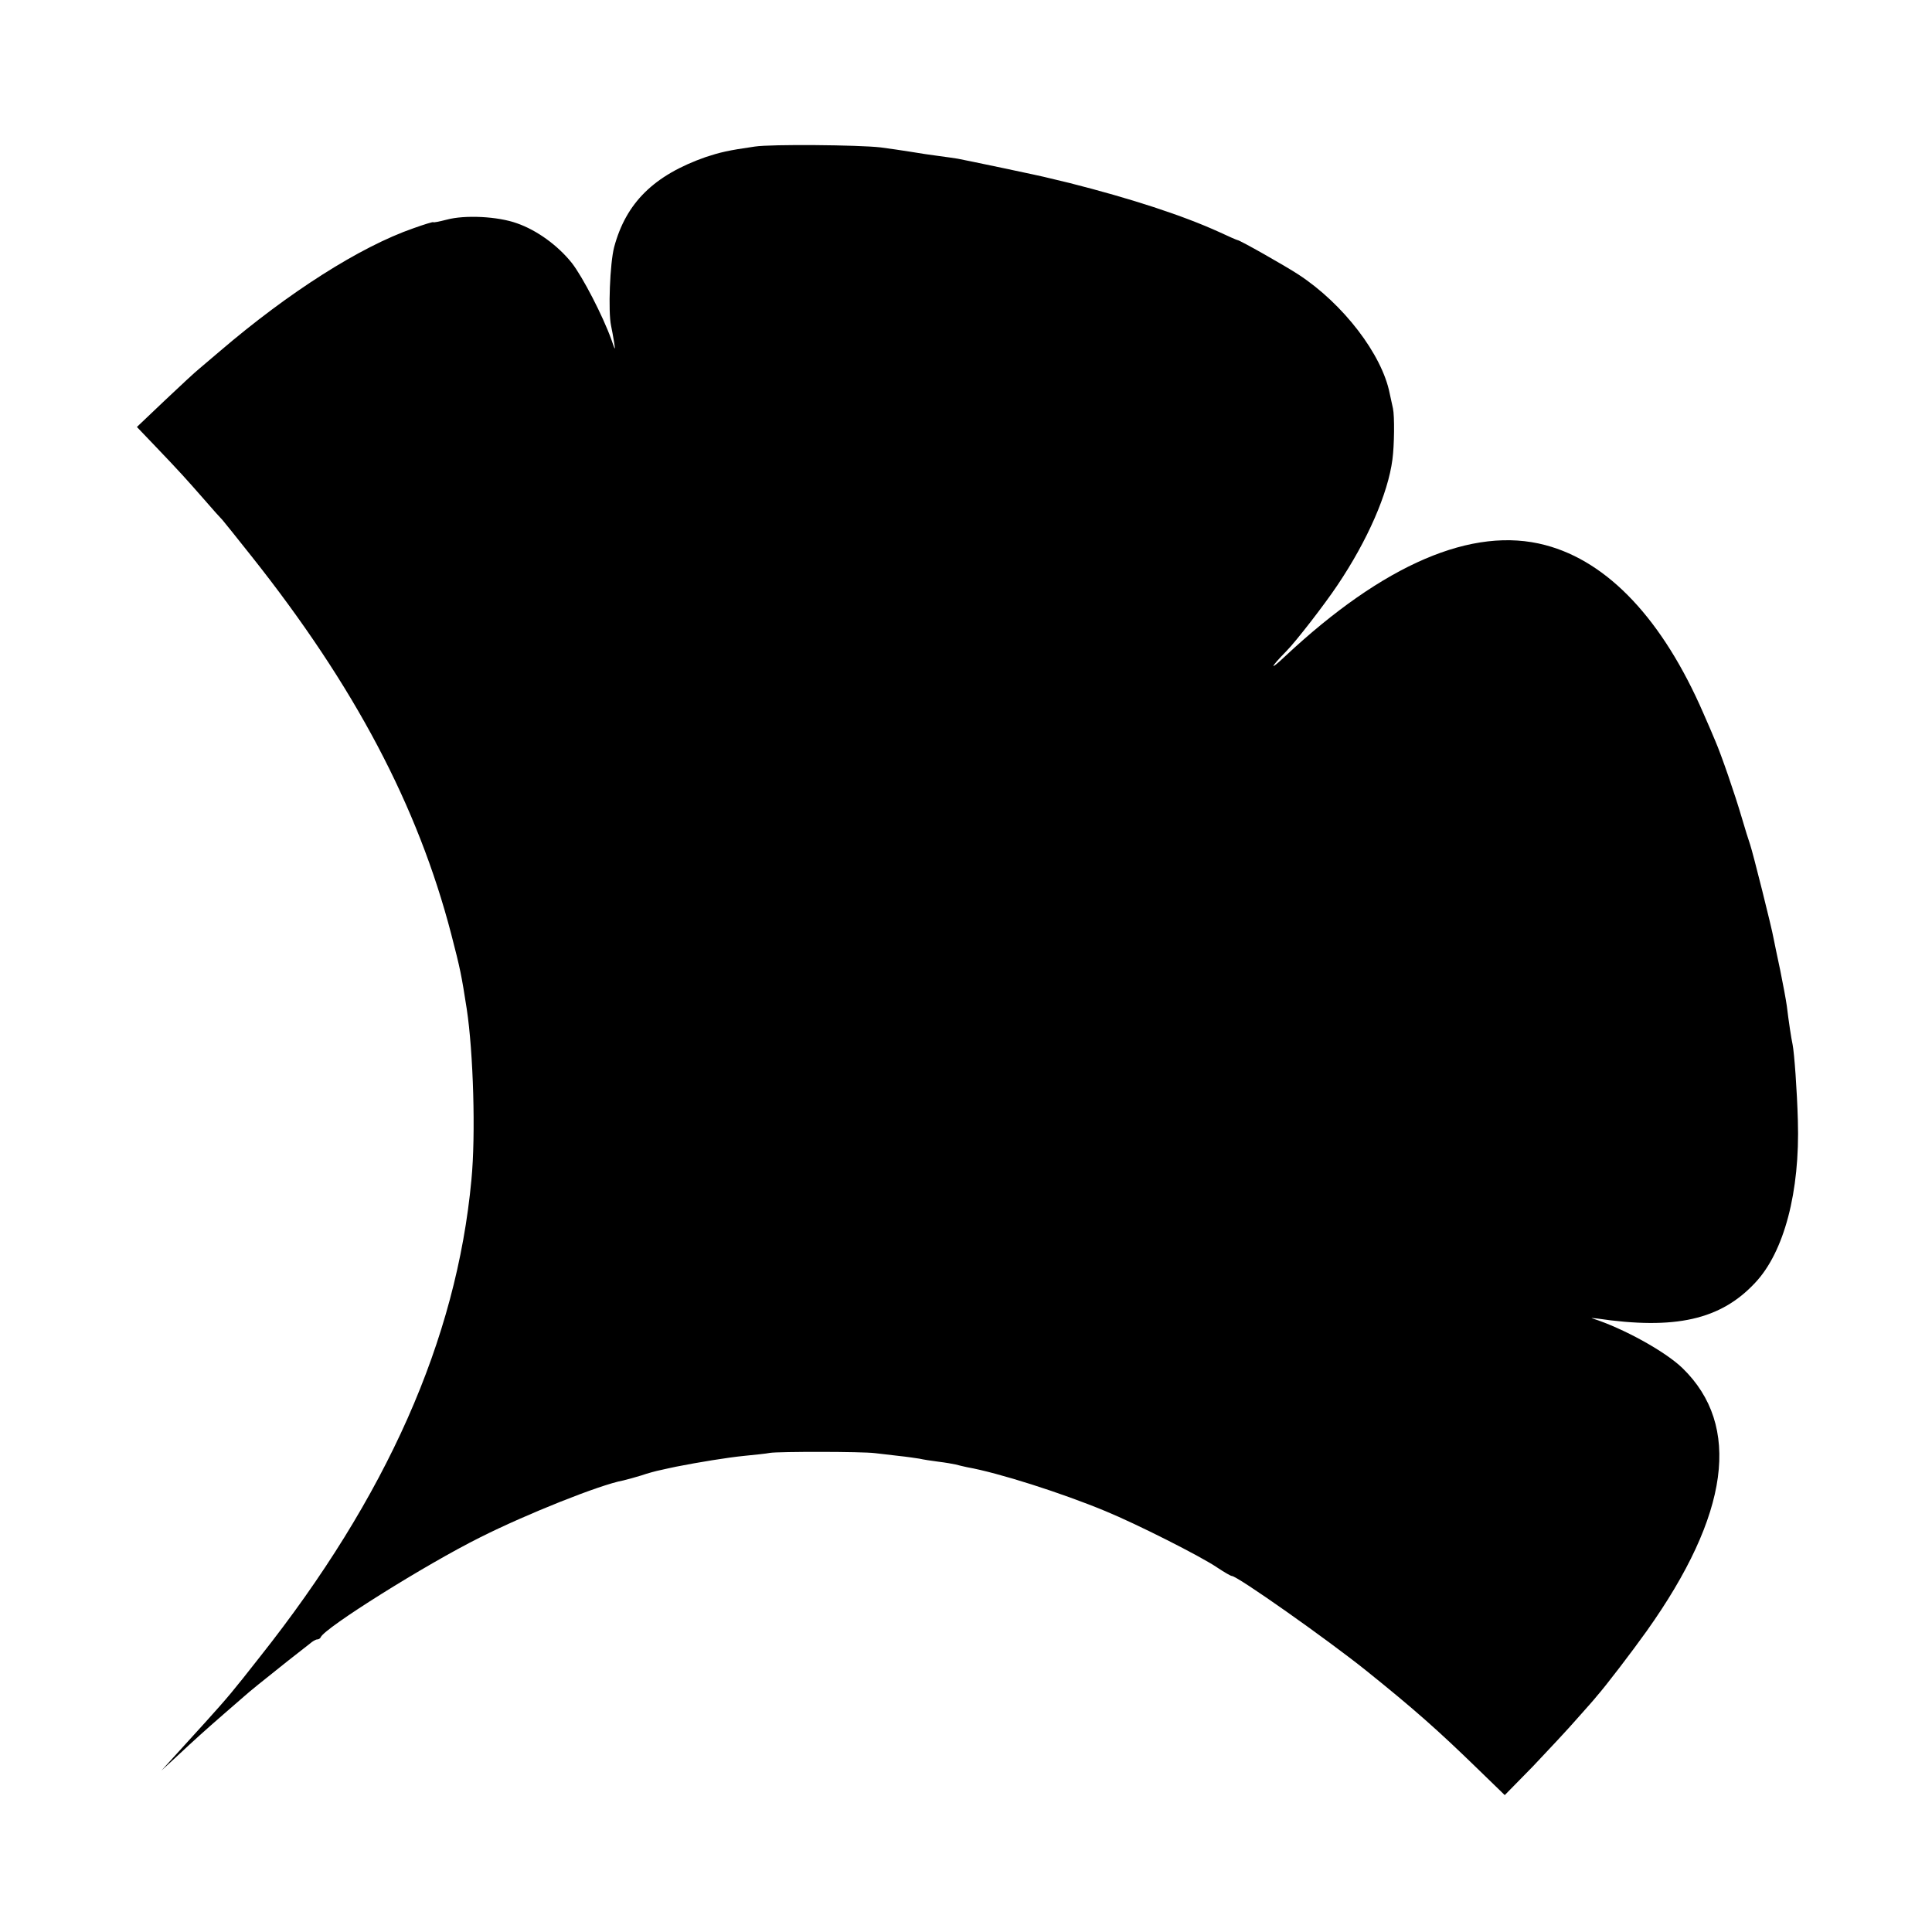
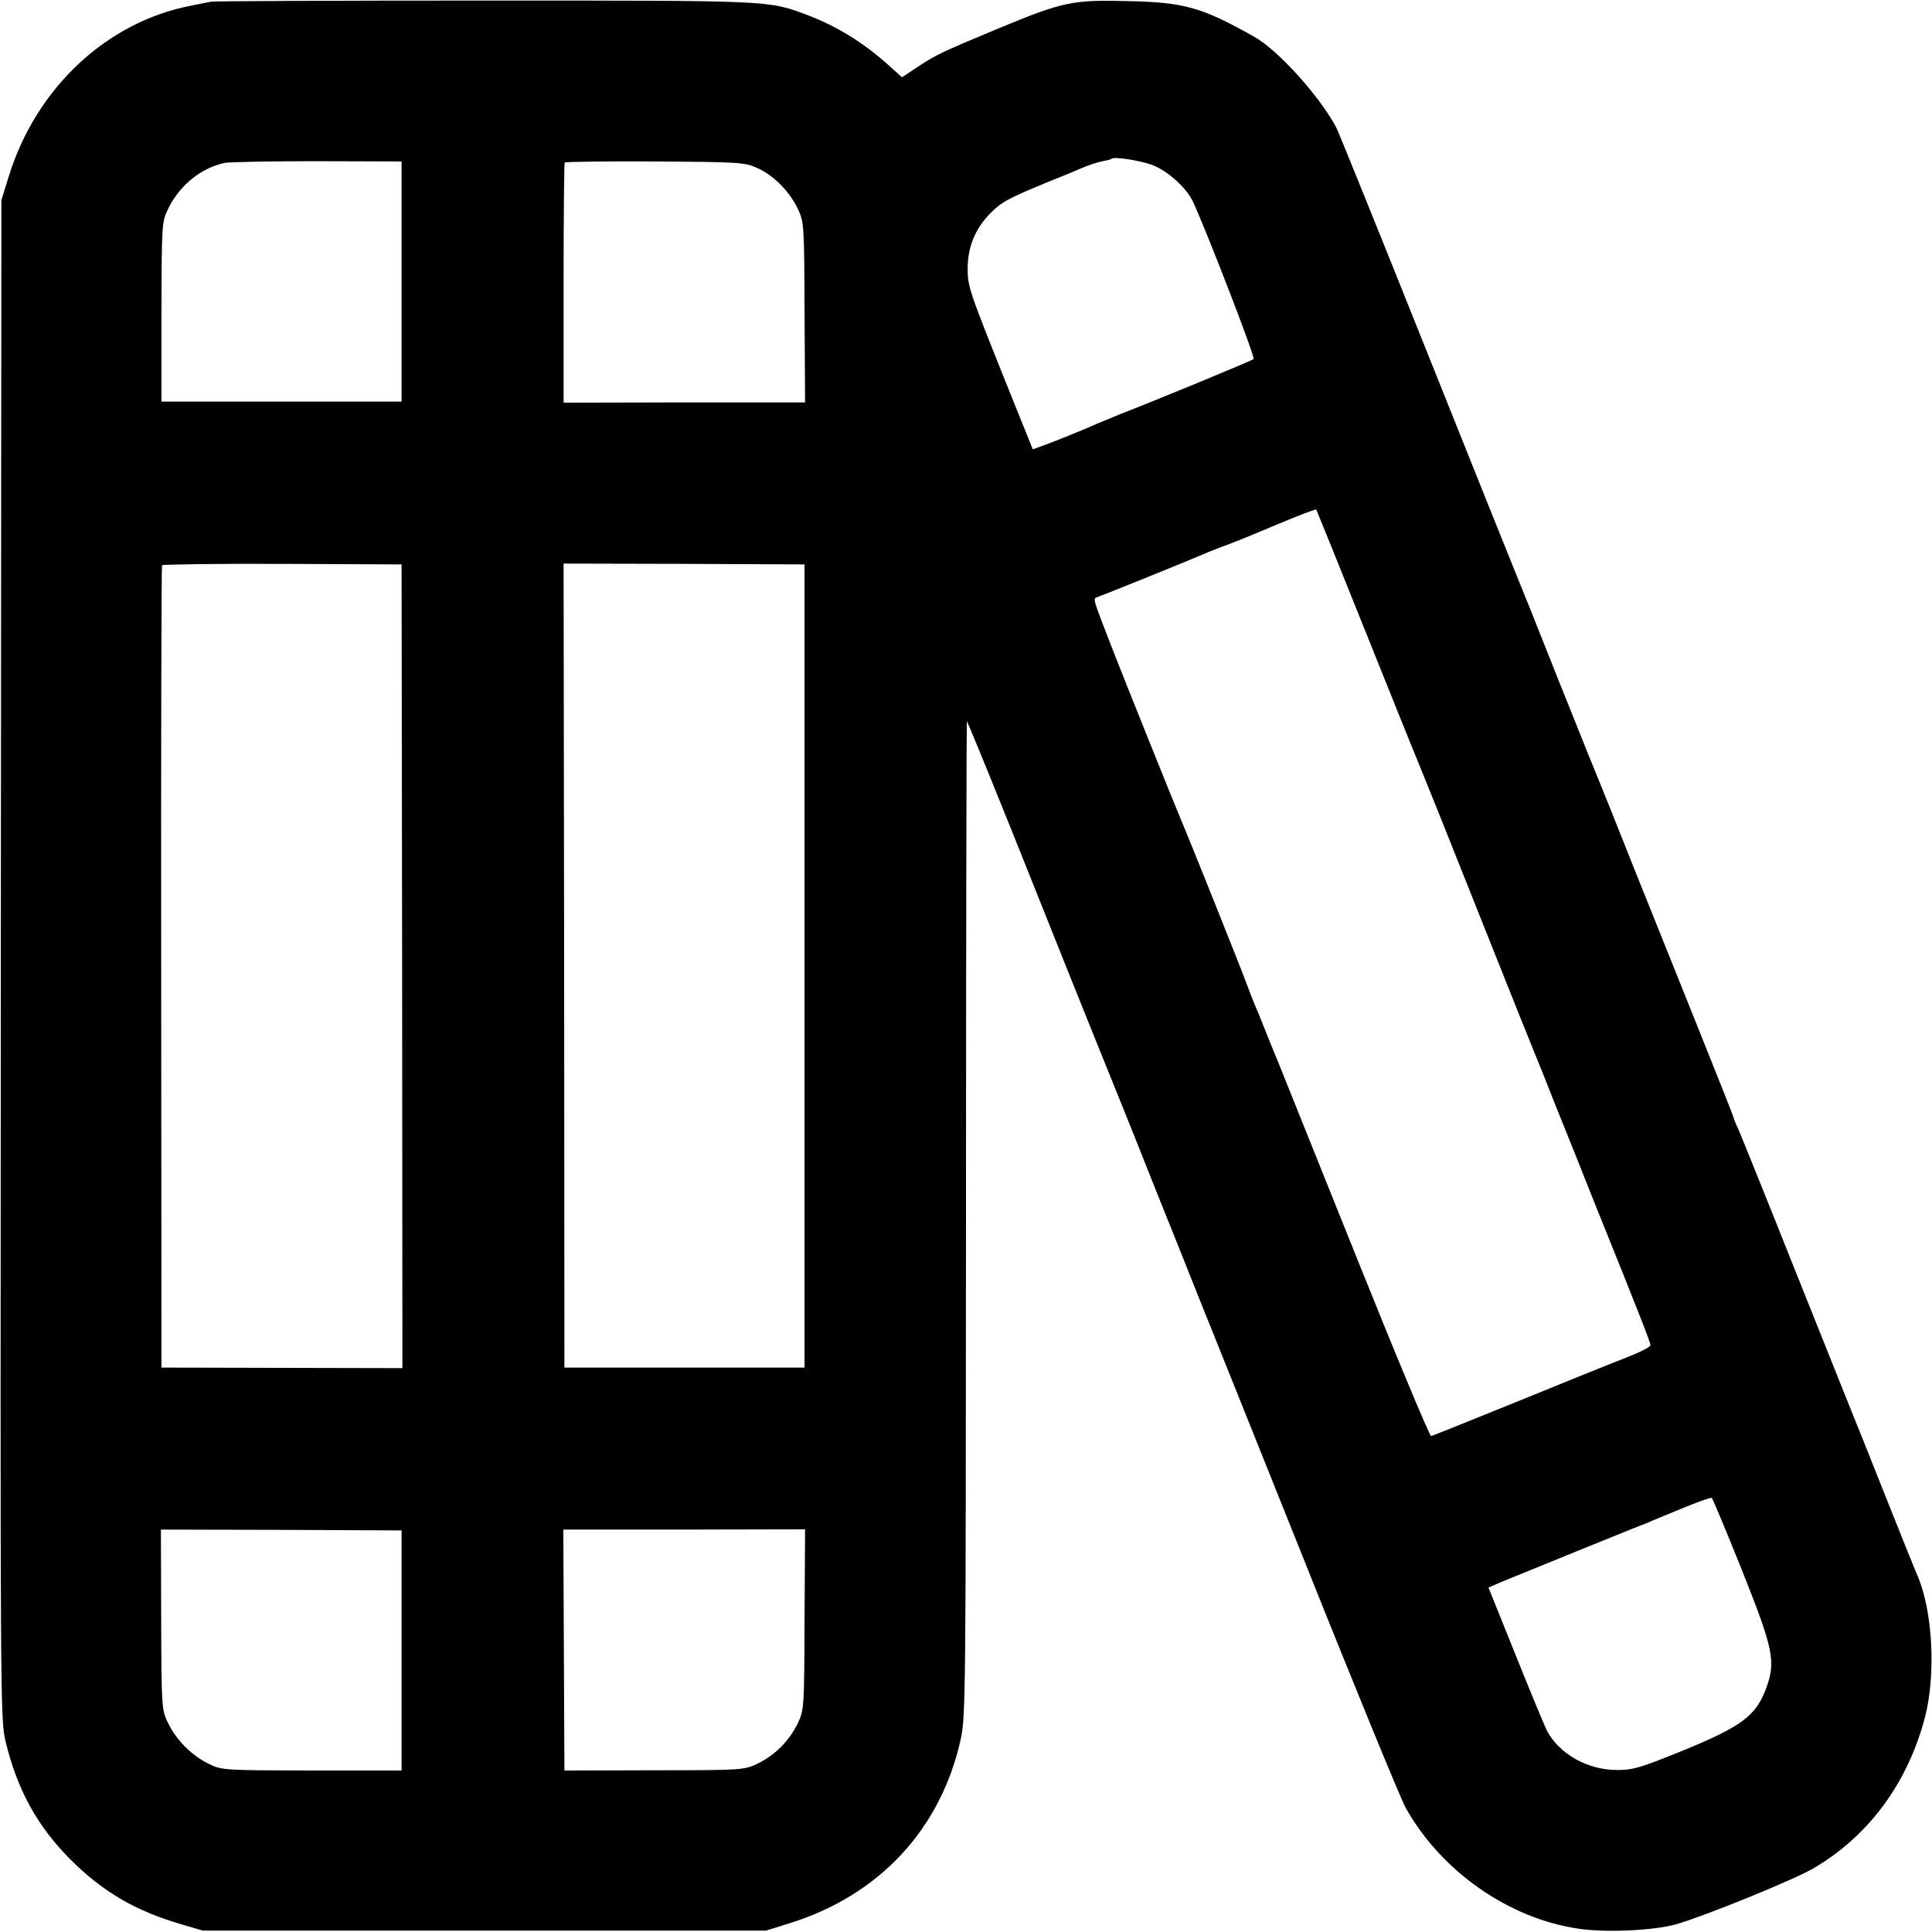
<svg xmlns="http://www.w3.org/2000/svg" version="1.0" width="700pt" height="700pt" viewBox="0 0 700 700" preserveAspectRatio="xMidYMid meet">
  <g transform="translate(0,700) scale(0.1,-0.1)" fill="#000000" stroke="none">
-     <path d="M2735 6469 c-98 -14 -126 -21 -178 -38 -188 -66 -289 -166 -332 -327 -15 -58 -22 -232 -11 -284 3 -14 8 -41 11 -60 5 -32 4 -31 -10 10 -31 86 -104 227 -143 277 -51 64 -127 119 -199 144 -69 25 -189 31 -255 13 -27 -7 -48 -11 -48 -9 0 2 -33 -8 -72 -22 -193 -67 -452 -232 -702 -446 -27 -23 -60 -51 -73 -62 -14 -11 -70 -63 -126 -116 l-101 -96 66 -69 c90 -94 114 -121 178 -194 30 -35 60 -68 66 -74 5 -6 53 -65 105 -131 374 -471 603 -905 724 -1370 33 -127 37 -148 56 -270 24 -157 33 -457 17 -620 -54 -579 -307 -1149 -767 -1729 -98 -125 -114 -144 -196 -235 -54 -59 -60 -66 -120 -132 l-40 -44 50 46 c76 71 104 96 175 158 36 31 70 61 76 66 14 13 72 60 154 125 36 28 73 57 83 65 9 8 21 15 26 15 5 0 11 3 13 8 14 34 381 264 578 362 167 84 435 191 518 206 13 3 42 11 65 18 23 8 56 17 72 20 17 4 41 9 55 12 81 16 185 33 245 39 39 4 81 8 95 11 32 5 334 5 380 -1 19 -2 58 -7 86 -10 29 -3 62 -8 75 -10 13 -3 44 -8 69 -11 25 -3 53 -8 62 -10 10 -3 29 -7 42 -10 113 -20 342 -93 501 -159 112 -46 346 -164 406 -205 24 -16 48 -30 52 -30 20 0 346 -230 487 -343 173 -139 259 -215 403 -355 l99 -96 102 104 c55 58 128 136 161 174 33 37 65 73 70 80 32 36 129 163 181 236 301 423 344 745 130 953 -63 61 -216 145 -326 180 -8 2 -1 2 15 0 284 -42 449 -5 574 129 105 111 163 330 155 588 -3 110 -13 245 -19 275 -5 23 -14 82 -21 140 -3 22 -14 81 -24 130 -11 50 -21 101 -24 115 -6 36 -75 311 -85 340 -5 14 -19 59 -31 100 -24 82 -74 227 -95 275 -7 17 -26 62 -43 100 -147 339 -345 550 -573 610 -263 70 -586 -69 -944 -404 -57 -54 -54 -41 5 19 35 35 140 171 186 240 109 162 183 332 199 455 7 51 8 158 2 185 -2 8 -7 33 -12 55 -28 141 -168 324 -330 430 -47 31 -213 125 -221 125 -2 0 -32 13 -66 29 -134 61 -322 122 -543 178 -33 8 -67 16 -75 18 -25 7 -303 65 -330 70 -14 2 -45 7 -70 10 -25 3 -70 10 -100 15 -30 5 -80 12 -110 16 -79 9 -396 12 -455 3z" />
+     <path d="M765 6994 c-11 -2 -45 -9 -75 -15 -303 -59 -557 -296 -657 -614 l-28 -90 -2 -2750 c-2 -2710 -2 -2751 17 -2834 42 -174 114 -306 233 -426 117 -118 238 -189 404 -237 l78 -23 1020 0 1020 0 87 27 c325 102 547 341 619 667 18 83 18 159 19 1885 0 990 2 1801 3 1803 2 1 122 -293 266 -655 144 -361 269 -670 276 -687 7 -16 71 -176 142 -355 72 -179 134 -334 138 -345 5 -11 9 -22 10 -25 1 -3 6 -16 12 -30 6 -14 169 -421 363 -905 193 -484 366 -905 383 -935 129 -230 373 -401 626 -438 99 -15 272 -7 354 16 102 29 429 162 498 203 200 117 342 310 404 549 40 156 27 387 -28 512 -8 18 -63 155 -122 303 -59 149 -113 284 -120 300 -7 17 -97 242 -200 500 -103 259 -196 489 -206 512 -11 23 -19 44 -19 47 0 3 -56 143 -124 313 -68 169 -174 434 -236 588 -61 154 -115 289 -120 300 -5 11 -73 180 -151 375 -77 195 -147 369 -154 385 -7 17 -153 380 -324 808 -171 428 -319 793 -327 810 -57 112 -212 285 -300 334 -190 107 -254 125 -459 129 -200 5 -233 -2 -465 -98 -204 -85 -228 -96 -293 -139 l-59 -39 -51 46 c-91 81 -185 139 -293 180 -142 53 -124 52 -1169 52 -533 0 -979 -2 -990 -4z m3408 -591 c55 -20 125 -82 149 -133 46 -98 227 -565 220 -571 -6 -6 -358 -151 -487 -201 -27 -11 -63 -26 -80 -33 -39 -18 -150 -63 -197 -80 l-36 -13 -75 186 c-159 396 -161 402 -161 472 1 77 28 143 83 198 42 42 63 53 221 118 36 14 79 32 95 39 42 18 66 26 95 32 13 2 26 6 28 8 8 8 101 -6 145 -22z m-2718 -423 l0 -435 -435 0 -435 0 0 325 c1 323 1 325 25 375 41 84 119 147 205 165 17 3 167 6 335 6 l305 -1 0 -435z m1287 412 c60 -26 117 -84 148 -147 23 -49 24 -54 25 -376 l2 -327 -438 0 -437 -1 0 432 c0 238 2 435 4 438 2 3 149 5 326 4 304 -2 326 -3 370 -23z m2219 -1714 c104 -260 194 -482 199 -493 5 -11 95 -236 200 -500 105 -264 195 -489 200 -500 5 -11 41 -101 80 -200 40 -99 103 -256 140 -350 157 -389 200 -499 200 -509 0 -6 -37 -25 -83 -43 -45 -17 -221 -88 -392 -158 -170 -69 -314 -127 -320 -128 -5 -1 -129 296 -275 660 -146 363 -272 678 -281 700 -9 21 -29 70 -44 108 -15 39 -34 84 -41 100 -7 17 -19 48 -27 70 -15 43 -221 557 -236 590 -9 19 -216 534 -251 625 -74 191 -71 180 -53 187 31 11 357 143 378 153 11 5 43 18 70 28 28 10 57 22 65 25 8 3 74 30 145 60 72 30 132 53 134 51 1 -1 88 -216 192 -476z m-3504 -1179 l1 -1456 -436 1 -437 1 -1 1450 c-1 798 1 1453 3 1457 2 3 198 6 436 5 l432 -2 2 -1456z m1458 1 l0 -1455 -435 0 -435 0 -1 1457 -2 1456 437 -1 436 -2 0 -1455z m3396 -2188 c116 -291 124 -332 87 -432 -37 -97 -88 -135 -294 -220 -160 -65 -186 -73 -245 -73 -107 0 -210 58 -255 144 -9 19 -61 143 -114 276 l-97 241 51 22 c49 20 495 202 526 213 8 4 62 26 120 50 58 24 108 42 112 40 3 -2 52 -119 109 -261z m-4856 -292 l0 -435 -325 0 c-320 1 -326 1 -373 24 -62 30 -118 86 -148 148 -23 47 -24 53 -25 375 l-1 326 436 -1 436 -2 0 -435z m1460 112 c-1 -323 -2 -328 -25 -377 -31 -63 -82 -114 -145 -145 -49 -23 -53 -24 -375 -24 l-325 -1 -2 437 -2 436 438 0 438 1 -2 -327z" />
  </g>
</svg>
